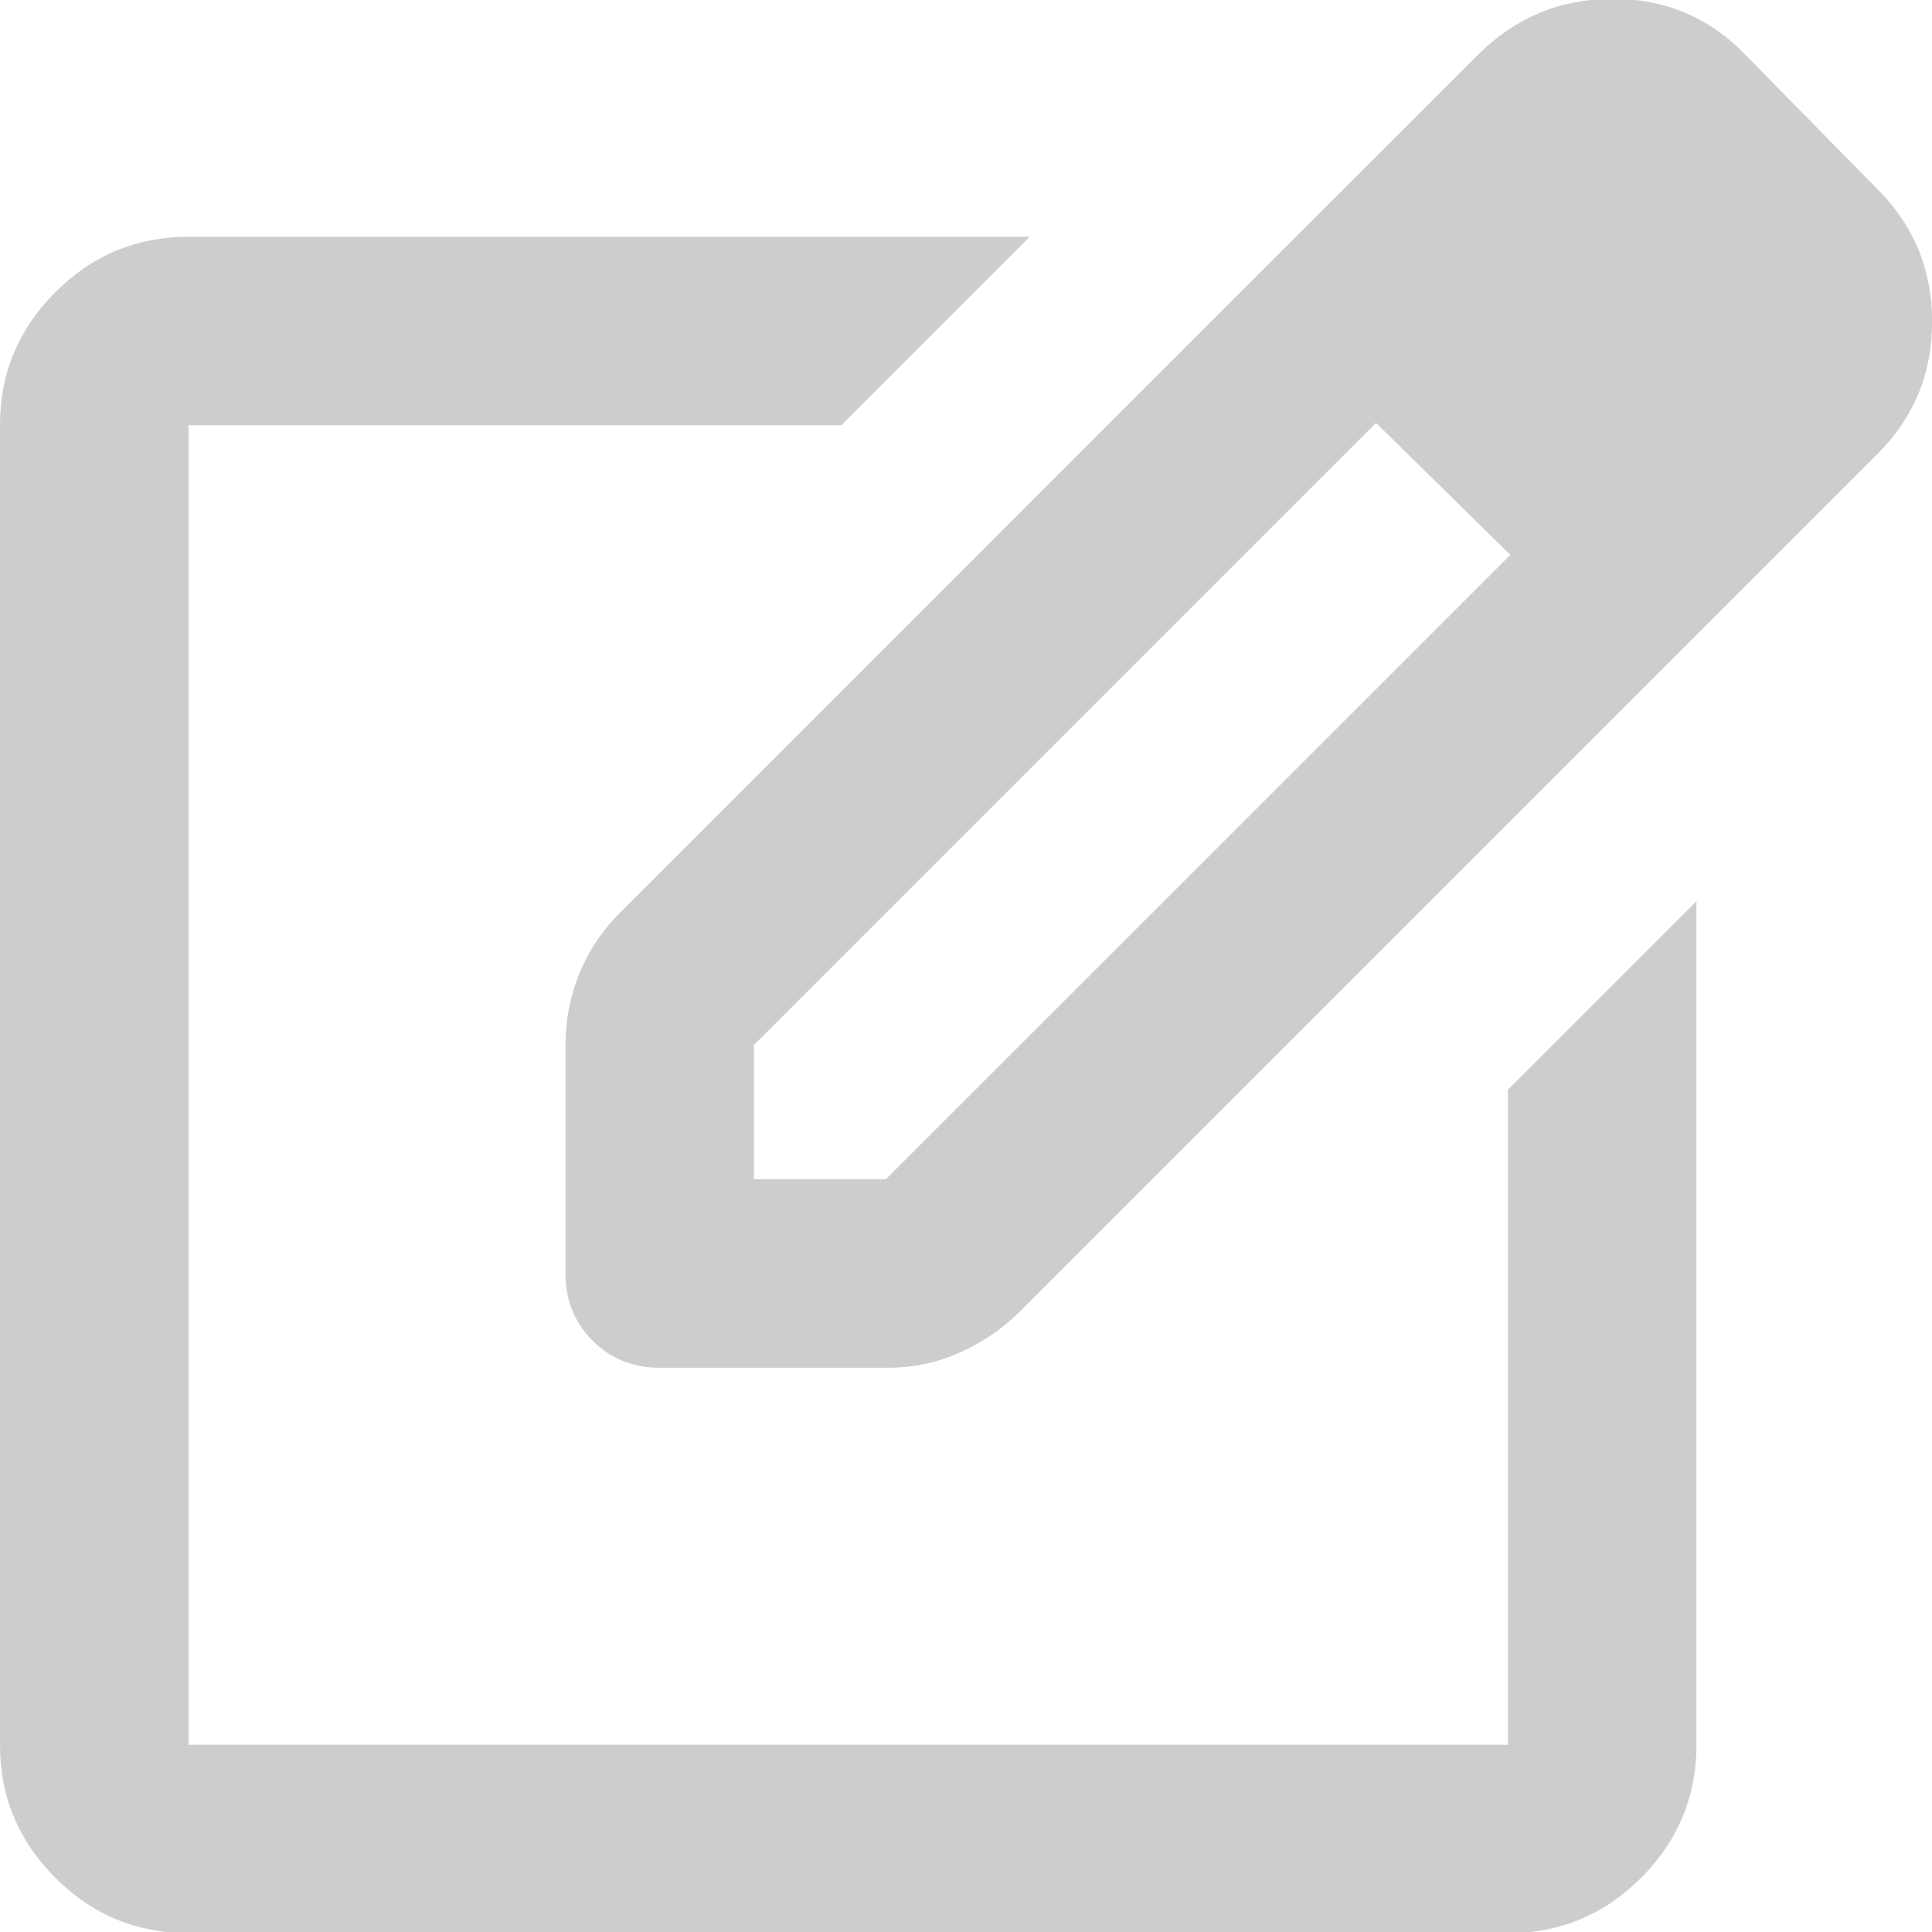
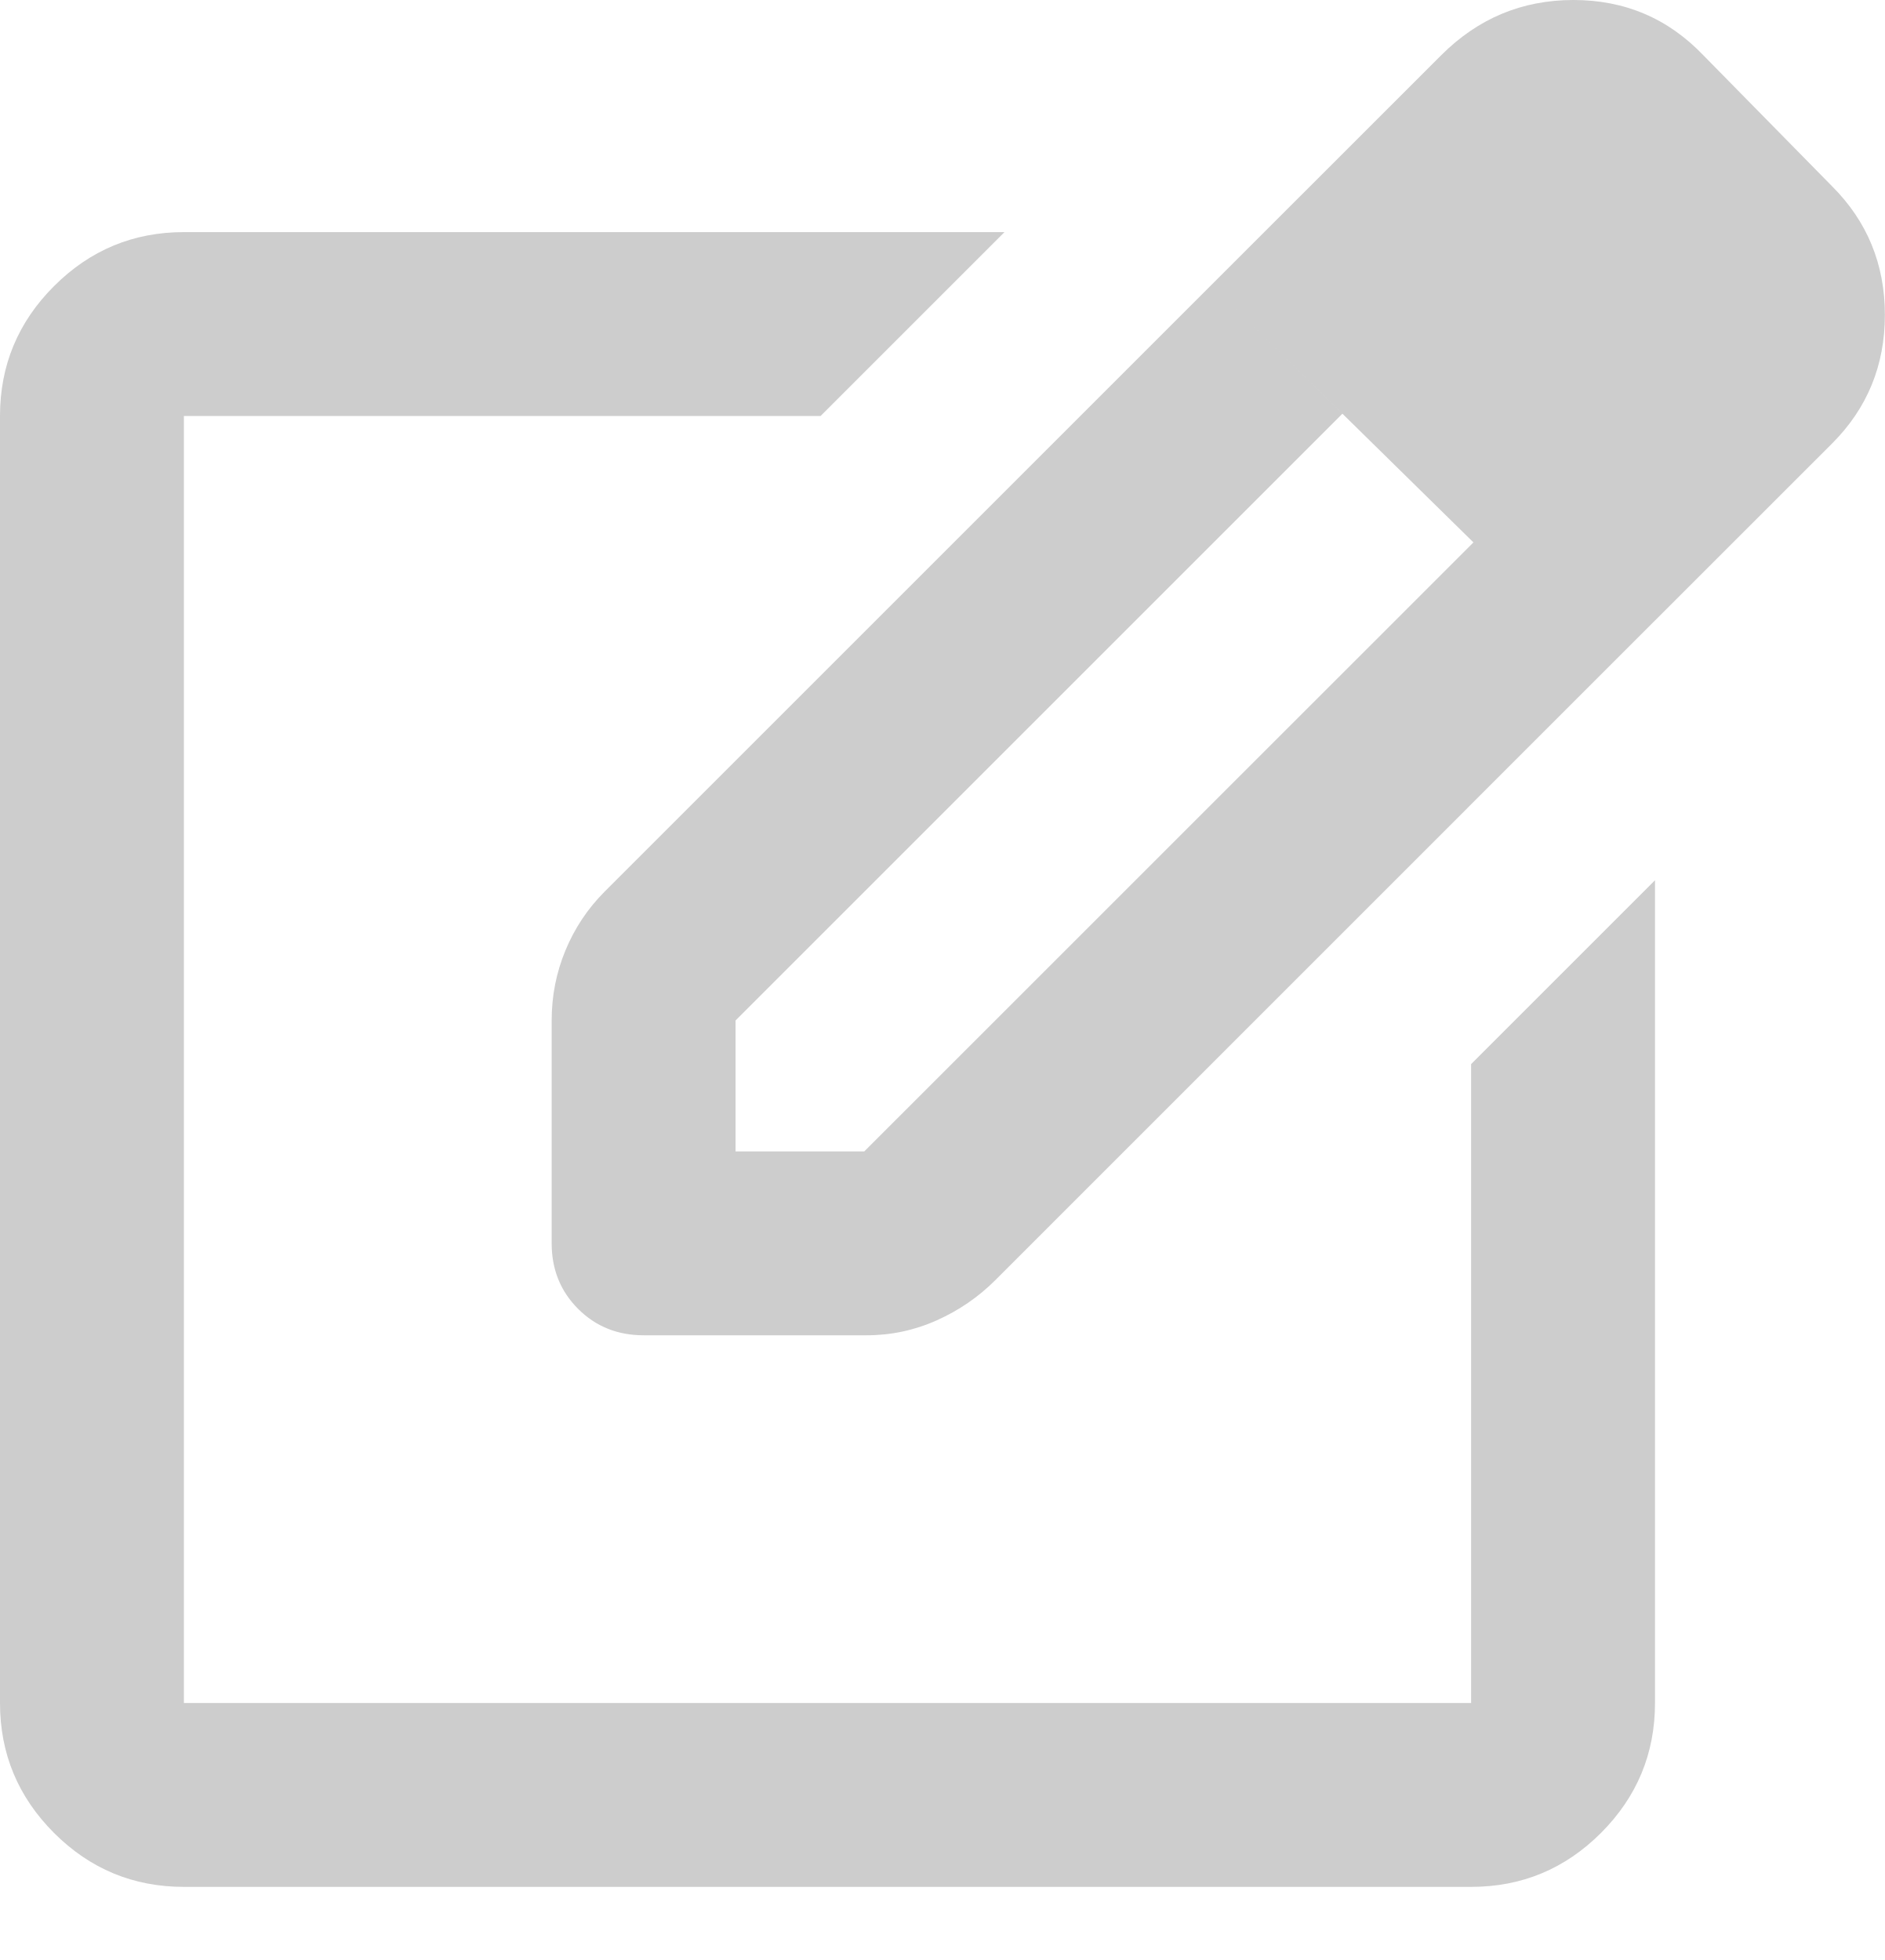
- <svg xmlns="http://www.w3.org/2000/svg" width="24" height="24" viewBox="0 0 24 24" fill="none">
-   <path d="M2.342 24.015C1.698 24.015 1.146 23.786 0.688 23.327C0.229 22.869 0 22.317 0 21.674V5.283C0 4.639 0.229 4.088 0.688 3.629C1.146 3.171 1.698 2.941 2.342 2.941H12.791L10.449 5.283H2.342V21.674H18.732V13.537L21.074 11.195V21.674C21.074 22.317 20.845 22.869 20.386 23.327C19.927 23.786 19.376 24.015 18.732 24.015H2.342ZM15.425 3.614L17.093 5.254L9.366 12.981V14.649H11.005L18.762 6.893L20.43 8.532L12.674 16.288C12.459 16.503 12.21 16.673 11.927 16.8C11.644 16.927 11.347 16.991 11.034 16.991H8.195C7.864 16.991 7.586 16.878 7.361 16.654C7.137 16.43 7.025 16.151 7.025 15.82V12.981C7.025 12.668 7.083 12.371 7.2 12.088C7.317 11.805 7.483 11.556 7.698 11.342L15.425 3.614ZM20.43 8.532L15.425 3.614L18.352 0.688C18.82 0.219 19.381 -0.015 20.035 -0.015C20.688 -0.015 21.24 0.219 21.689 0.688L23.328 2.356C23.776 2.805 24.001 3.351 24.001 3.995C24.001 4.639 23.776 5.185 23.328 5.634L20.43 8.532Z" fill="#CDCDCD" />
+ <svg xmlns="http://www.w3.org/2000/svg" width="25" height="26" viewBox="0 0 25 26" fill="none">
+   <path d="M2.439 25.03C1.768 25.03 1.194 24.792 0.716 24.314C0.239 23.836 0 23.262 0 22.591V5.518C0 4.848 0.239 4.273 0.716 3.796C1.194 3.318 1.768 3.079 2.439 3.079H13.323L10.884 5.518H2.439V22.591H19.512V14.116L21.951 11.677V22.591C21.951 23.262 21.712 23.836 21.235 24.314C20.757 24.792 20.183 25.03 19.512 25.03H2.439ZM16.067 3.78L17.805 5.488L9.756 13.537V15.274H11.463L19.543 7.195L21.28 8.902L13.201 16.982C12.978 17.205 12.719 17.383 12.424 17.515C12.129 17.647 11.819 17.713 11.494 17.713H8.537C8.191 17.713 7.901 17.596 7.668 17.363C7.434 17.129 7.317 16.839 7.317 16.494V13.537C7.317 13.211 7.378 12.901 7.5 12.607C7.622 12.312 7.795 12.053 8.018 11.829L16.067 3.78ZM21.28 8.902L16.067 3.78L19.116 0.732C19.604 0.244 20.188 0 20.869 0C21.55 0 22.124 0.244 22.591 0.732L24.299 2.47C24.766 2.937 25 3.506 25 4.177C25 4.848 24.766 5.417 24.299 5.884L21.28 8.902Z" fill="#CDCDCD" />
</svg>
